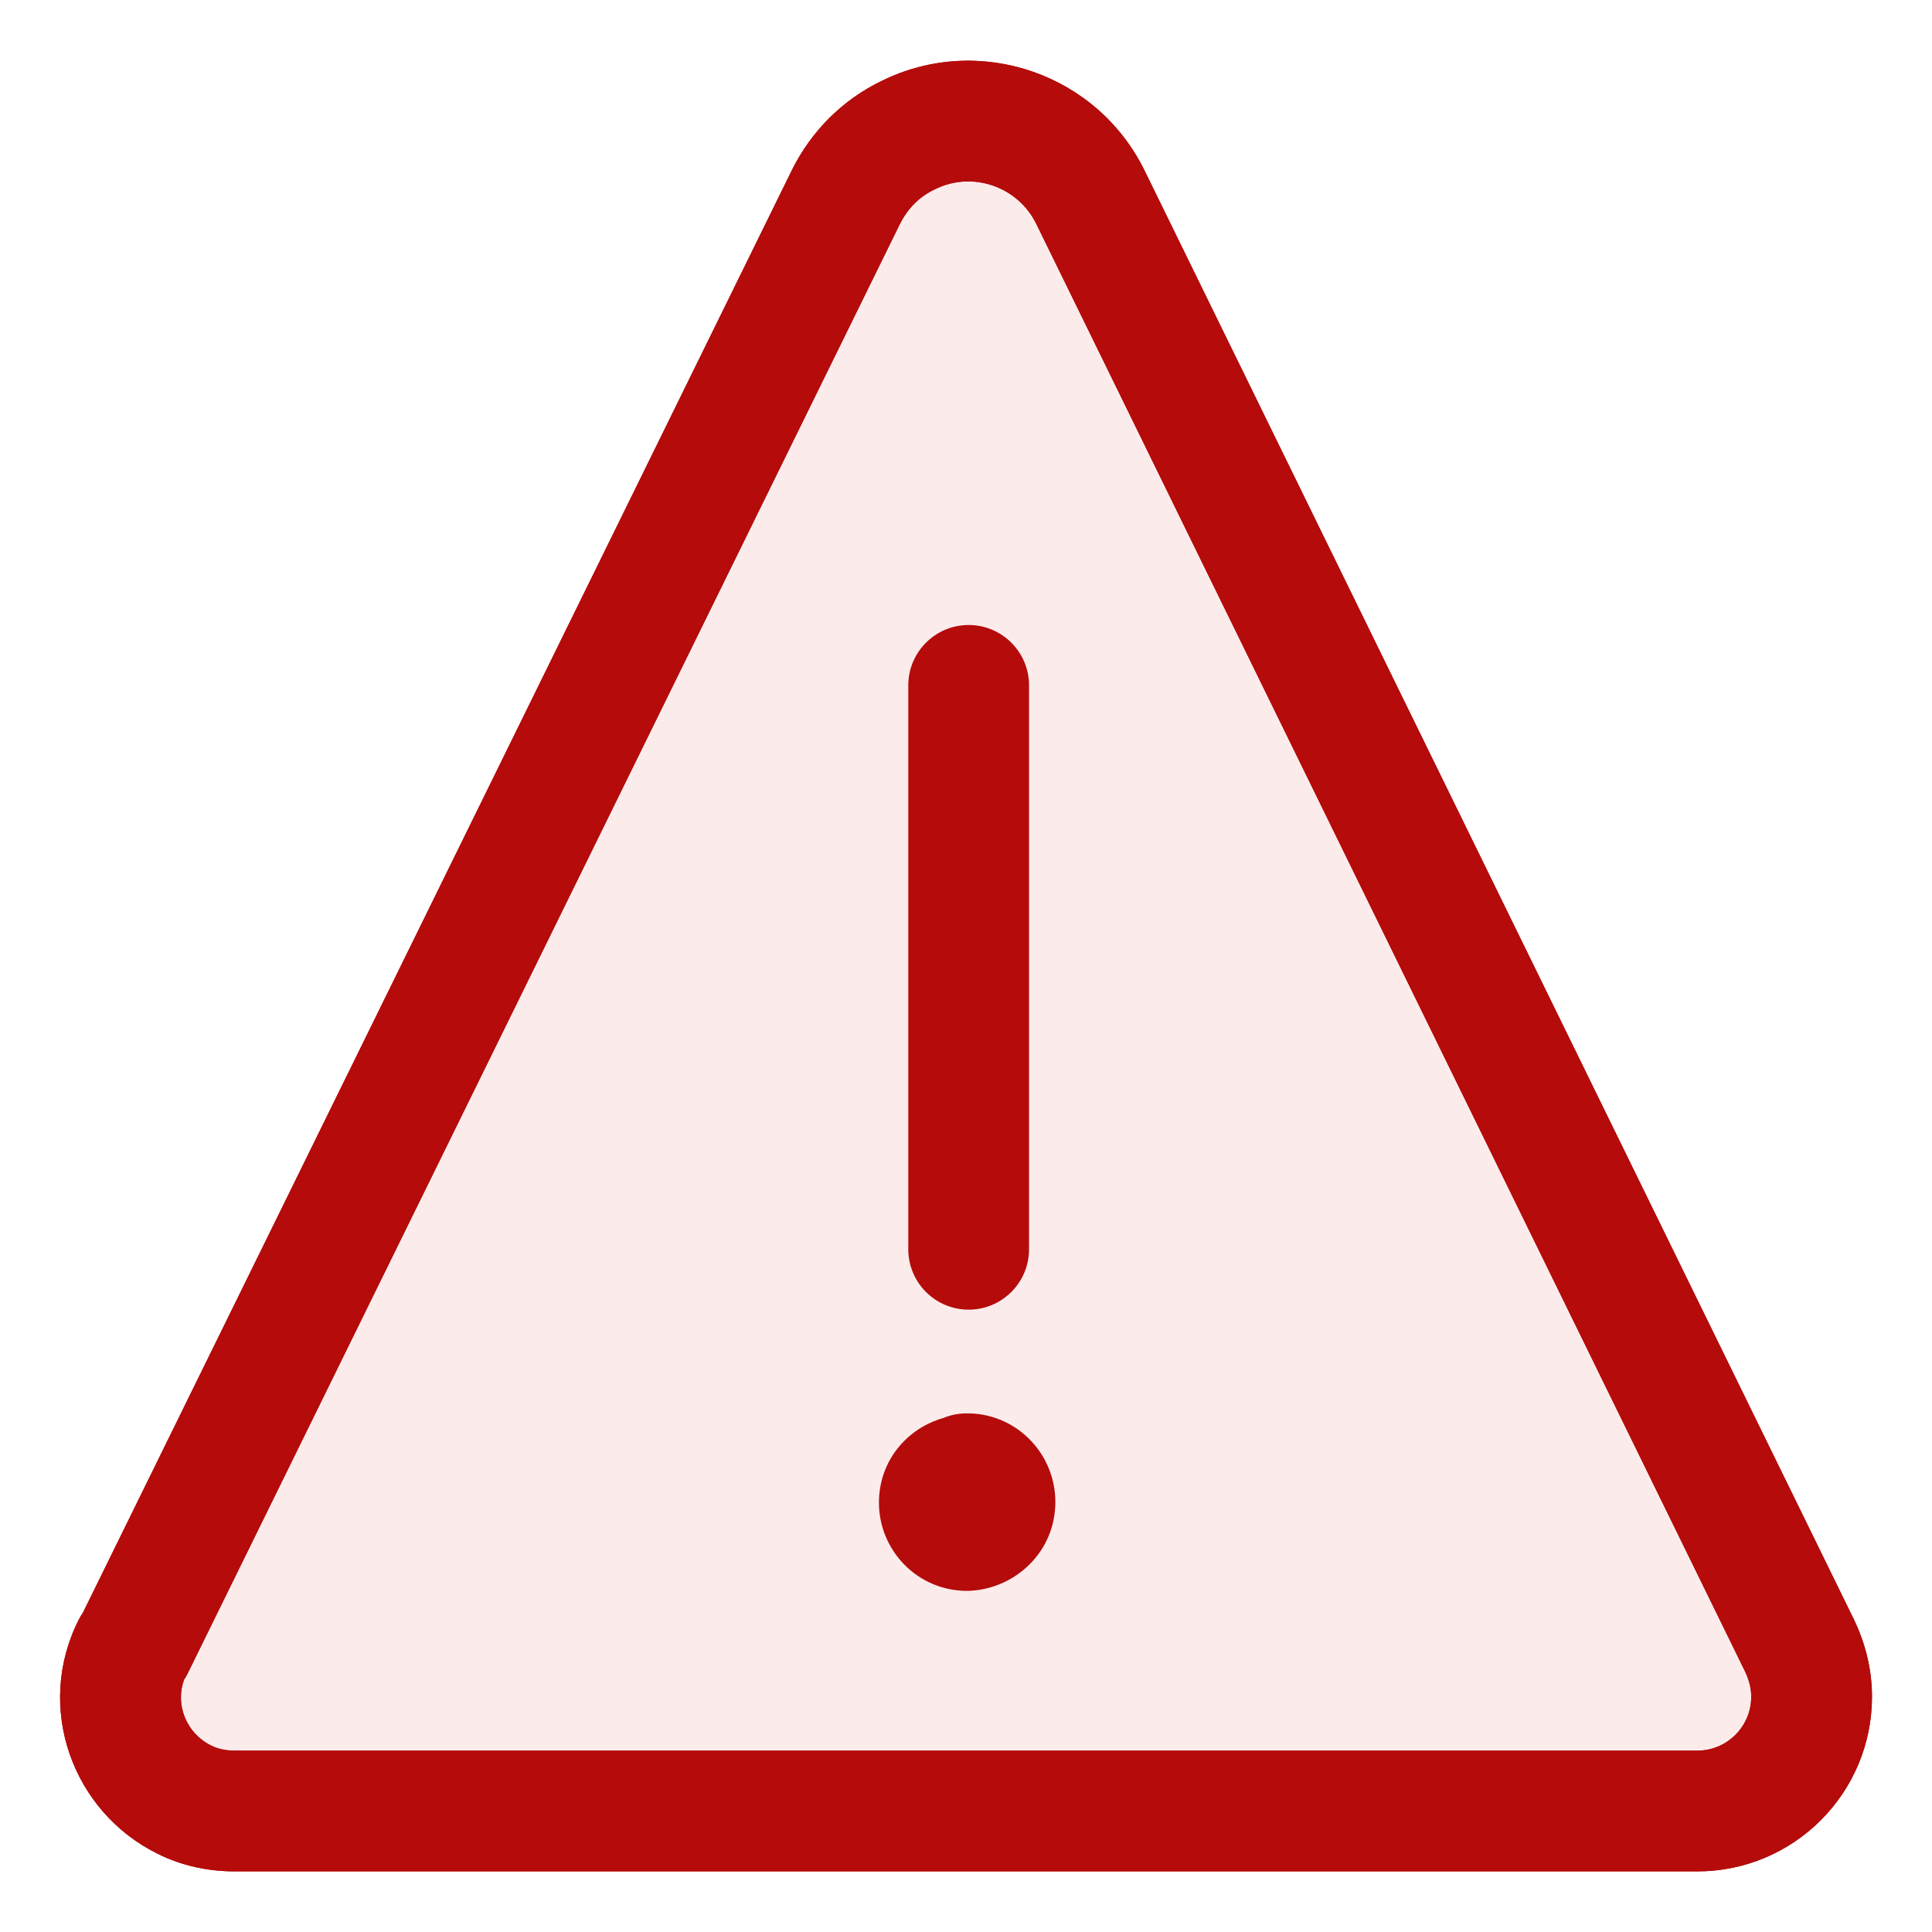
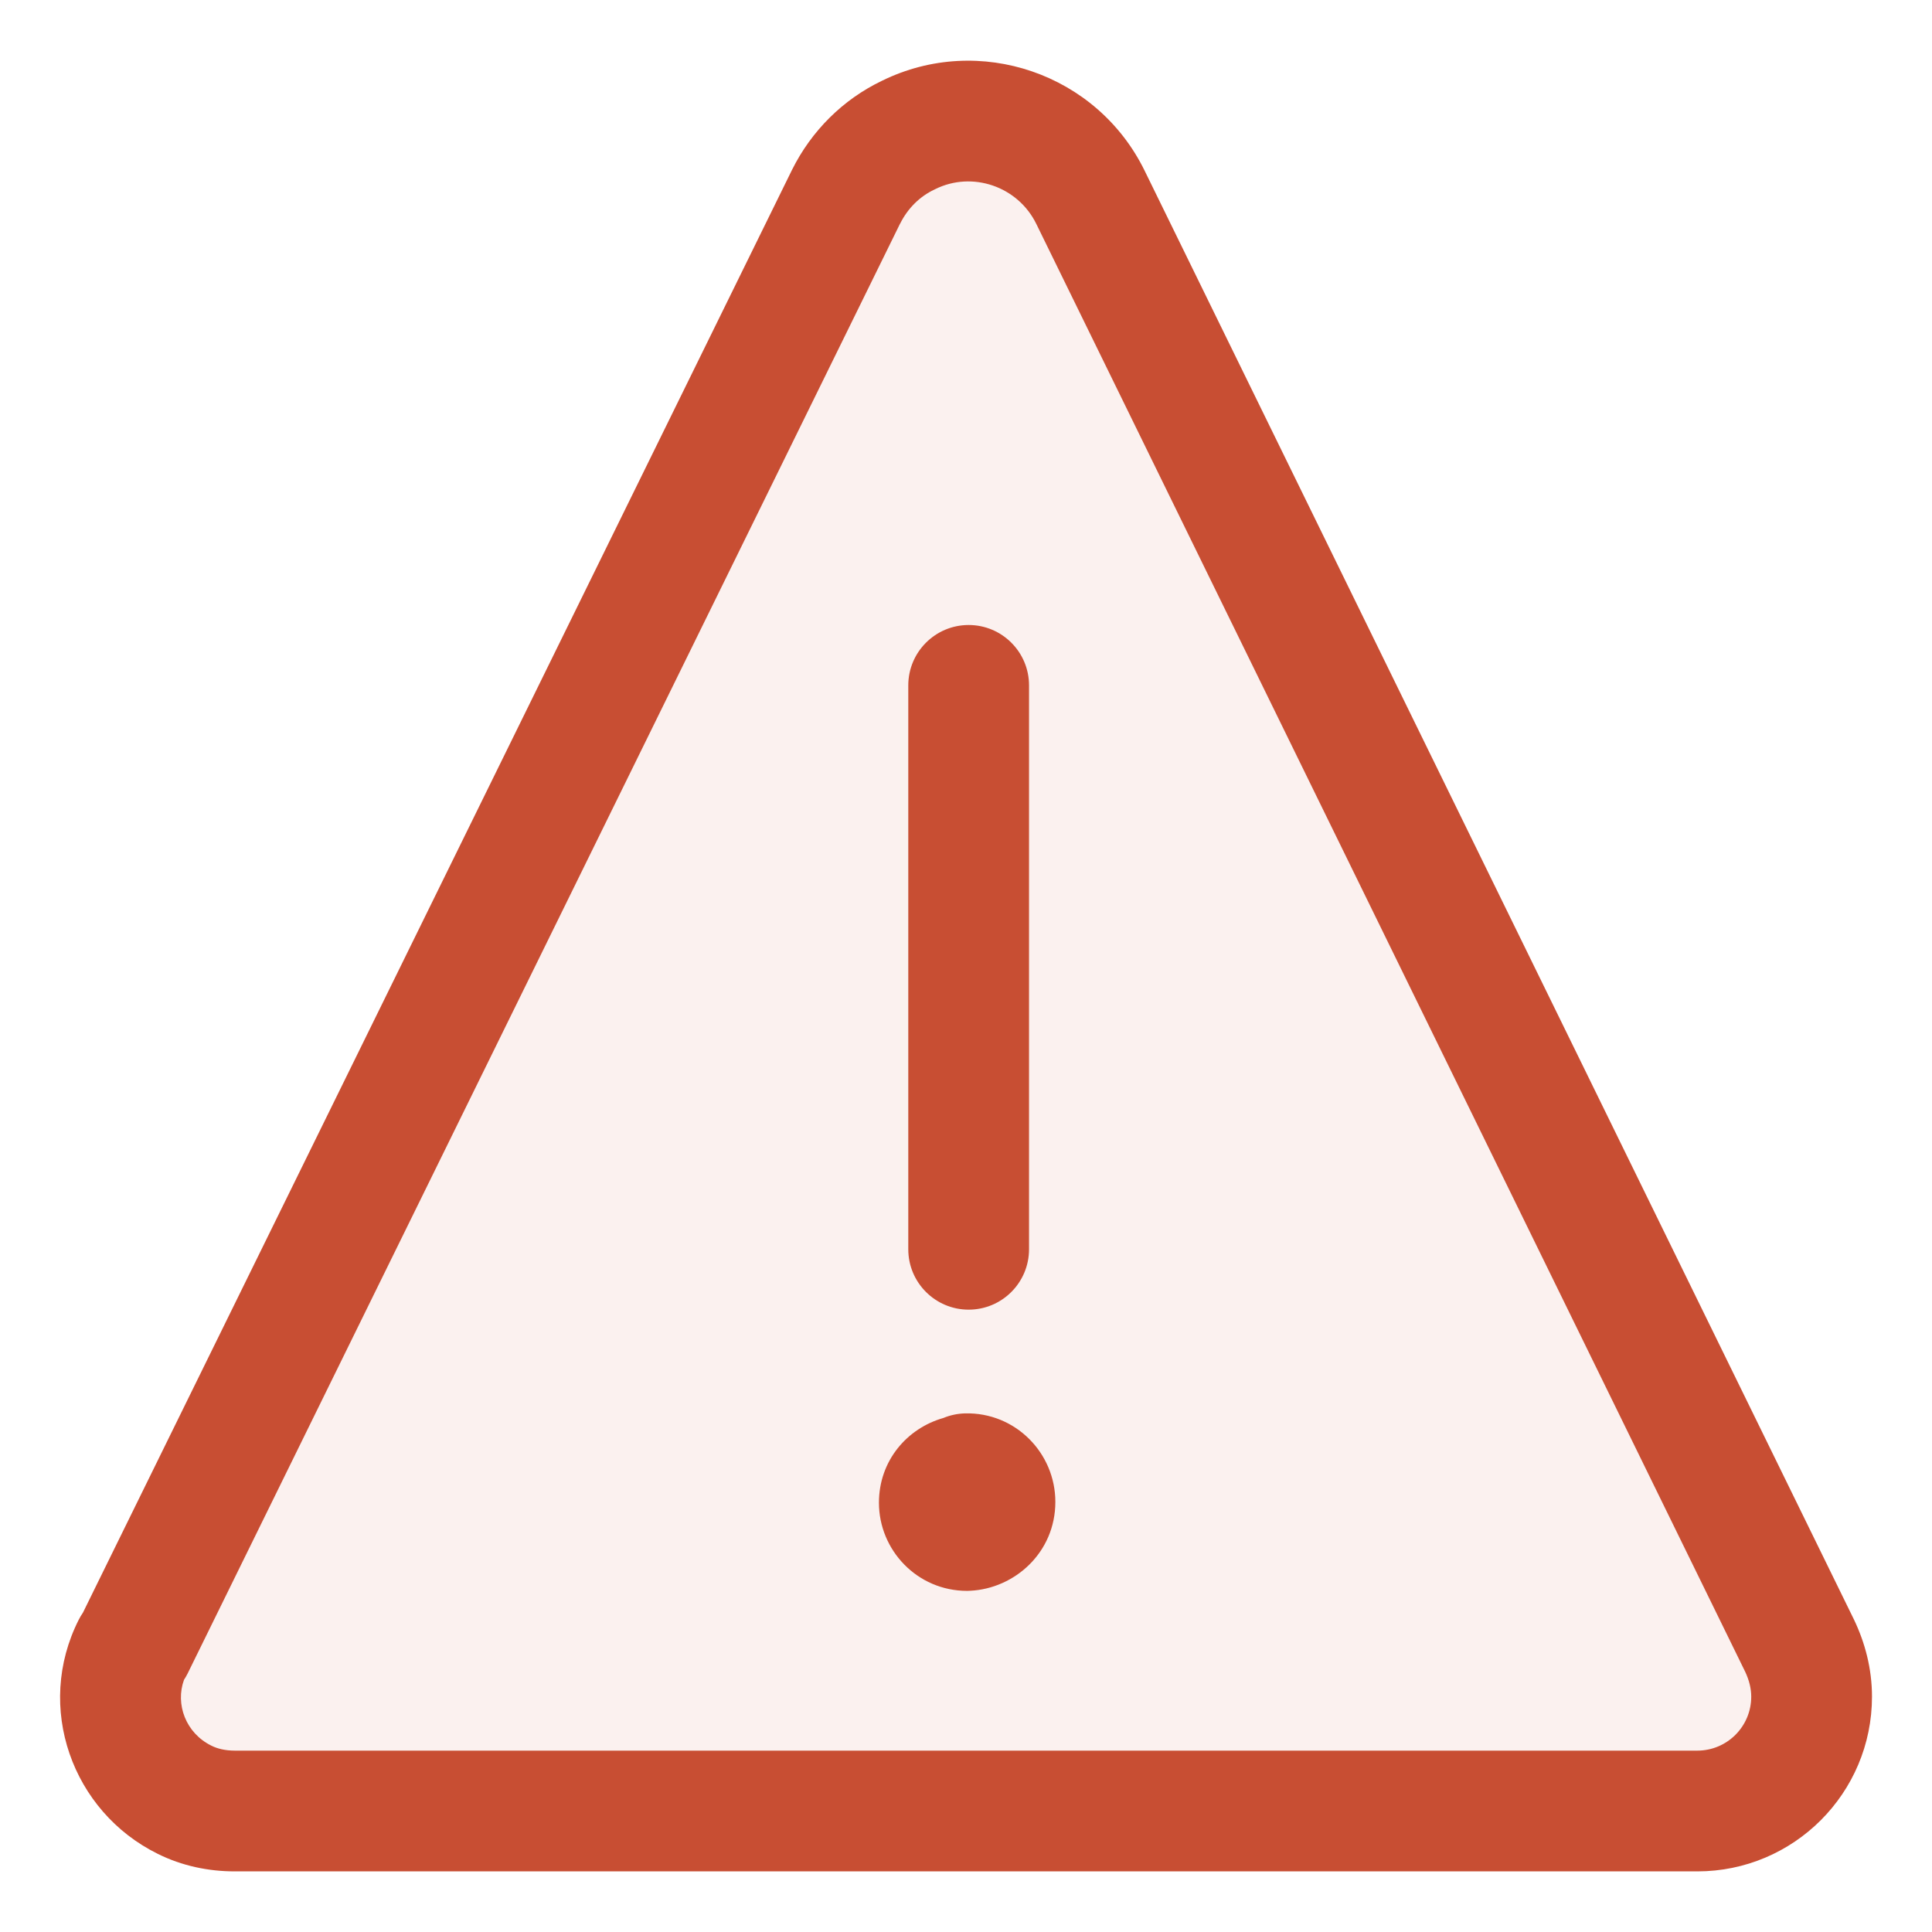
<svg xmlns="http://www.w3.org/2000/svg" width="16" height="16" viewBox="0 0 16 16" fill="none">
-   <path d="M9.031 1.635C8.757 1.074 8.078 0.844 7.524 1.118C7.3 1.224 7.119 1.404 7.007 1.628L1.104 13.64H1.098C0.861 14.107 1.06 14.674 1.528 14.904C1.652 14.966 1.795 14.998 1.945 14.998H14.056C14.579 14.998 15.003 14.574 15.003 14.051C15.003 13.902 14.965 13.758 14.903 13.628L9.031 1.635Z" fill="#FBEBEB" />
-   <path fill-rule="evenodd" clip-rule="evenodd" d="M7.306 0.668C8.109 0.274 9.086 0.608 9.48 1.415L15.354 13.413C15.444 13.601 15.503 13.817 15.503 14.051C15.503 14.85 14.855 15.498 14.056 15.498H1.945C1.727 15.498 1.507 15.453 1.305 15.352C0.597 15.002 0.286 14.137 0.652 13.414C0.662 13.394 0.674 13.374 0.687 13.355L6.56 1.405C6.719 1.086 6.979 0.824 7.306 0.668ZM8.582 1.854C8.429 1.542 8.051 1.415 7.746 1.566L7.738 1.57C7.619 1.626 7.519 1.723 7.455 1.851C7.455 1.851 7.455 1.852 7.454 1.852L1.553 13.861C1.544 13.878 1.535 13.895 1.524 13.911C1.45 14.114 1.539 14.352 1.749 14.456L1.751 14.457C1.798 14.481 1.864 14.498 1.945 14.498H14.056C14.303 14.498 14.503 14.298 14.503 14.051C14.503 13.987 14.487 13.917 14.453 13.845L8.582 1.854Z" fill="#B50B0B" />
-   <path fill-rule="evenodd" clip-rule="evenodd" d="M7.992 11.705C8.41 11.695 8.74 12.034 8.74 12.438C8.74 12.858 8.402 13.156 8.035 13.174C8.026 13.175 8.018 13.175 8.01 13.175C7.594 13.175 7.279 12.836 7.279 12.445C7.279 12.096 7.513 11.828 7.813 11.743C7.868 11.72 7.928 11.707 7.992 11.705Z" fill="#B50B0B" />
-   <path fill-rule="evenodd" clip-rule="evenodd" d="M8.022 5.176C8.298 5.176 8.522 5.4 8.522 5.676V10.346C8.522 10.622 8.298 10.846 8.022 10.846C7.746 10.846 7.522 10.622 7.522 10.346V5.676C7.522 5.4 7.746 5.176 8.022 5.176Z" fill="#B50B0B" />
-   <path fill-rule="evenodd" clip-rule="evenodd" d="M7.306 0.668C8.109 0.274 9.086 0.608 9.48 1.415L15.354 13.413C15.444 13.601 15.503 13.817 15.503 14.051C15.503 14.85 14.855 15.498 14.056 15.498H1.945C1.727 15.498 1.507 15.453 1.305 15.352C0.597 15.002 0.286 14.137 0.652 13.414C0.662 13.394 0.674 13.374 0.687 13.355L6.56 1.405C6.719 1.086 6.979 0.824 7.306 0.668ZM8.582 1.854C8.429 1.542 8.051 1.415 7.746 1.566L7.738 1.57C7.619 1.626 7.519 1.723 7.455 1.851C7.455 1.851 7.455 1.852 7.454 1.852L1.553 13.861C1.544 13.878 1.535 13.895 1.524 13.911C1.45 14.114 1.539 14.352 1.749 14.456L1.751 14.457C1.798 14.481 1.864 14.498 1.945 14.498H14.056C14.303 14.498 14.503 14.298 14.503 14.051C14.503 13.987 14.487 13.917 14.453 13.845L8.582 1.854Z" fill="#B50B0B" />
+   <g id="Type=Red">
+     <g id="Outlined">
+       <path id="secondary" d="M9.031 1.635C8.757 1.074 8.078 0.844 7.524 1.118C7.3 1.224 7.119 1.404 7.007 1.628L1.104 13.64H1.098C0.861 14.107 1.06 14.674 1.527 14.904C1.652 14.966 1.795 14.998 1.945 14.998H14.056C14.579 14.998 15.003 14.574 15.003 14.051C15.003 13.902 14.965 13.758 14.903 13.628L9.031 1.635Z" fill="#FBF1EF" />
+       <path id="primary" fill-rule="evenodd" clip-rule="evenodd" d="M7.306 0.668C8.109 0.274 9.086 0.608 9.48 1.415L15.354 13.413C15.444 13.601 15.503 13.817 15.503 14.051C15.503 14.85 14.855 15.498 14.056 15.498H1.945C1.727 15.498 1.507 15.453 1.305 15.352C0.597 15.002 0.286 14.137 0.652 13.414C0.662 13.394 0.674 13.374 0.687 13.355L6.56 1.405C6.719 1.086 6.979 0.824 7.306 0.668ZM8.582 1.854C8.429 1.542 8.051 1.415 7.746 1.566L7.738 1.57C7.619 1.626 7.519 1.723 7.455 1.851C7.455 1.851 7.455 1.852 7.454 1.852L1.553 13.861C1.544 13.878 1.535 13.895 1.524 13.911C1.45 14.114 1.539 14.352 1.749 14.456L1.751 14.457C1.798 14.481 1.864 14.498 1.945 14.498H14.056C14.303 14.498 14.503 14.298 14.503 14.051C14.503 13.987 14.487 13.917 14.453 13.845L8.582 1.854Z" fill="#C84E33" />
+       <path id="primary_2" fill-rule="evenodd" clip-rule="evenodd" d="M7.992 11.705C8.41 11.695 8.74 12.034 8.74 12.438C8.74 12.858 8.402 13.156 8.035 13.174C8.026 13.175 8.018 13.175 8.01 13.175C7.594 13.175 7.279 12.836 7.279 12.445C7.279 12.096 7.513 11.828 7.813 11.743C7.868 11.72 7.928 11.707 7.992 11.705Z" fill="#C84E33" />
+       <path id="primary_3" fill-rule="evenodd" clip-rule="evenodd" d="M8.022 5.176C8.298 5.176 8.522 5.4 8.522 5.676V10.346C8.522 10.622 8.298 10.846 8.022 10.846C7.746 10.846 7.522 10.622 7.522 10.346V5.676C7.522 5.4 7.746 5.176 8.022 5.176Z" fill="#C84E33" />
+     </g>
+   </g>
</svg>
